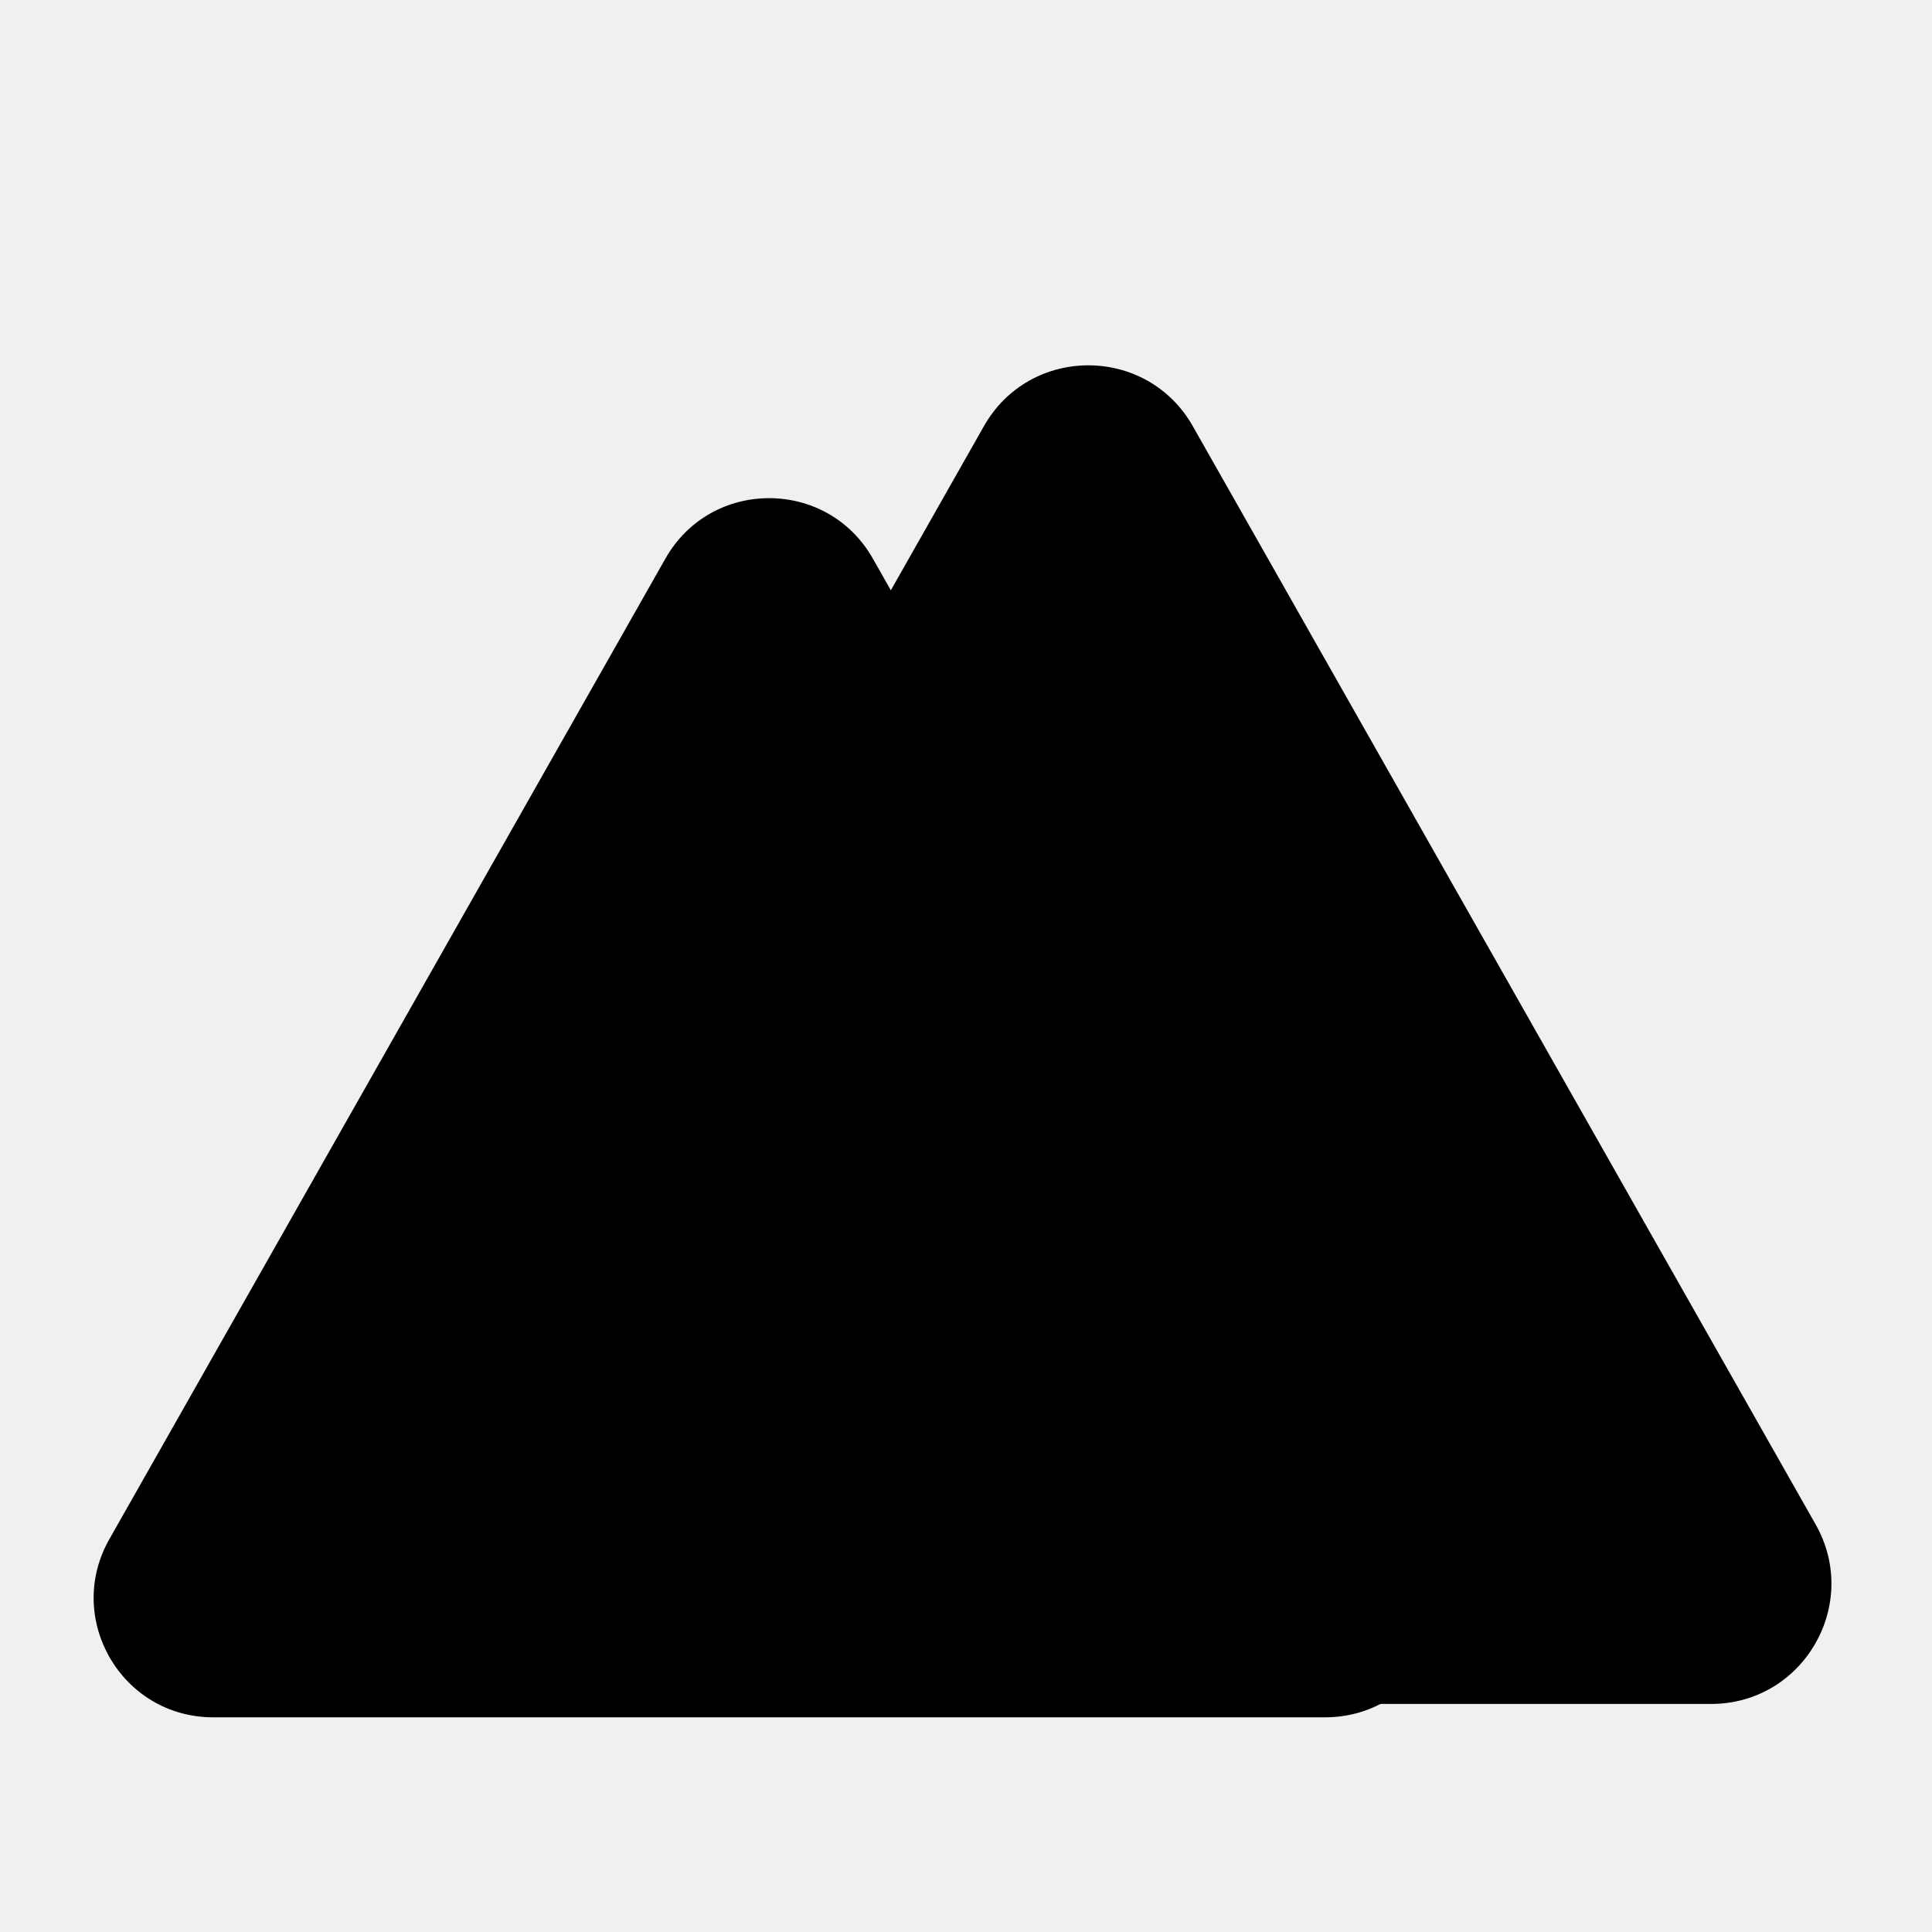
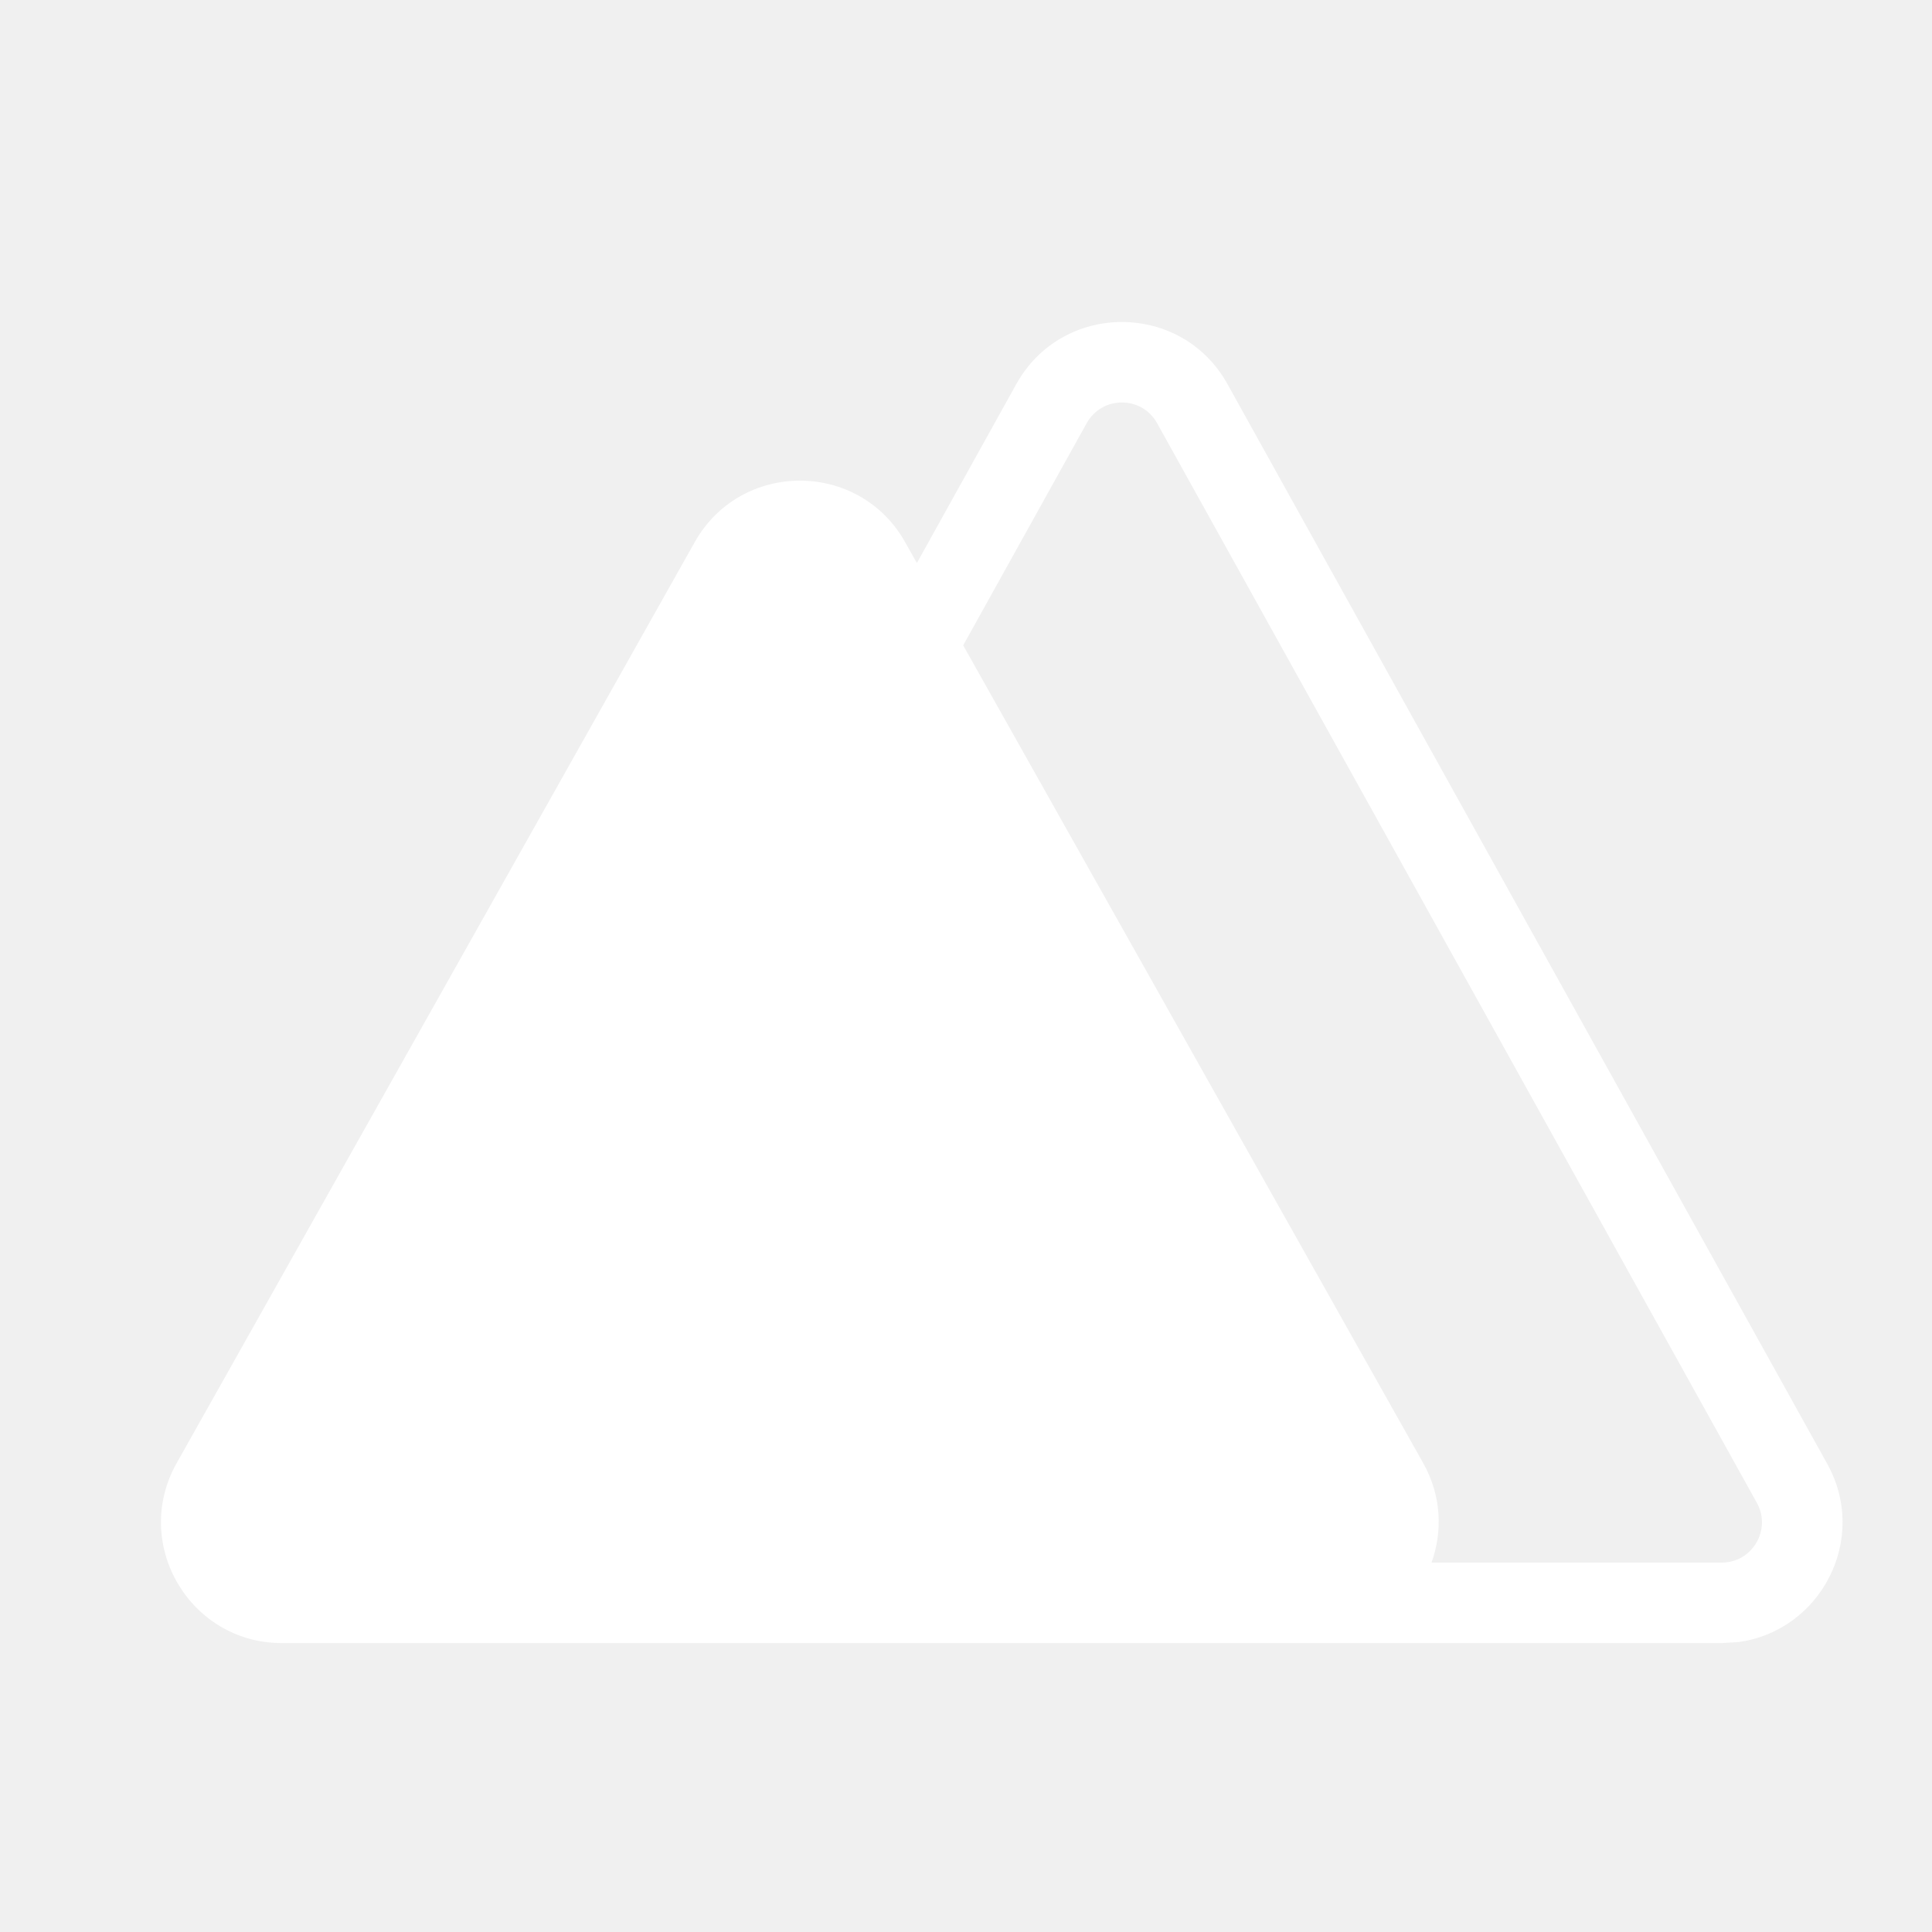
- <svg xmlns="http://www.w3.org/2000/svg" viewBox="0 0 24 24" width="24" height="24" fill="currentColor">
-   <path d="M12.222 5.295C12.793 4.286 14.246 4.286 14.818 5.295L22.555 18.938C23.118 19.933 22.399 21.167 21.256 21.167H5.784C4.64 21.167 3.921 19.933 4.485 18.938L12.222 5.295Z" />
-   <path d="M8.266 6.939C8.833 5.938 10.275 5.938 10.843 6.939L17.75 19.121C18.31 20.109 17.597 21.333 16.462 21.333H2.647C1.512 21.333 0.798 20.109 1.358 19.121L8.266 6.939Z" />
+ <svg xmlns="http://www.w3.org/2000/svg" width="24" height="24" viewBox="0 0 24 24" fill="currentColor">
+   <path d="M12.625 4.771C13.197 3.743 14.677 3.743 15.248 4.771L22.698 18.183C23.219 19.12 22.616 20.259 21.597 20.398L21.388 20.411H3.502C2.355 20.411 1.632 19.176 2.194 18.176L8.63 6.735C9.203 5.716 10.671 5.716 11.244 6.735L11.39 6.994L12.625 4.771ZM14.374 5.257C14.184 4.914 13.69 4.914 13.499 5.257L11.965 8.017L17.68 18.176C17.908 18.582 17.921 19.026 17.783 19.411H21.388C21.769 19.411 22.009 19.001 21.824 18.668L14.374 5.257Z" fill="white" />
</svg>
